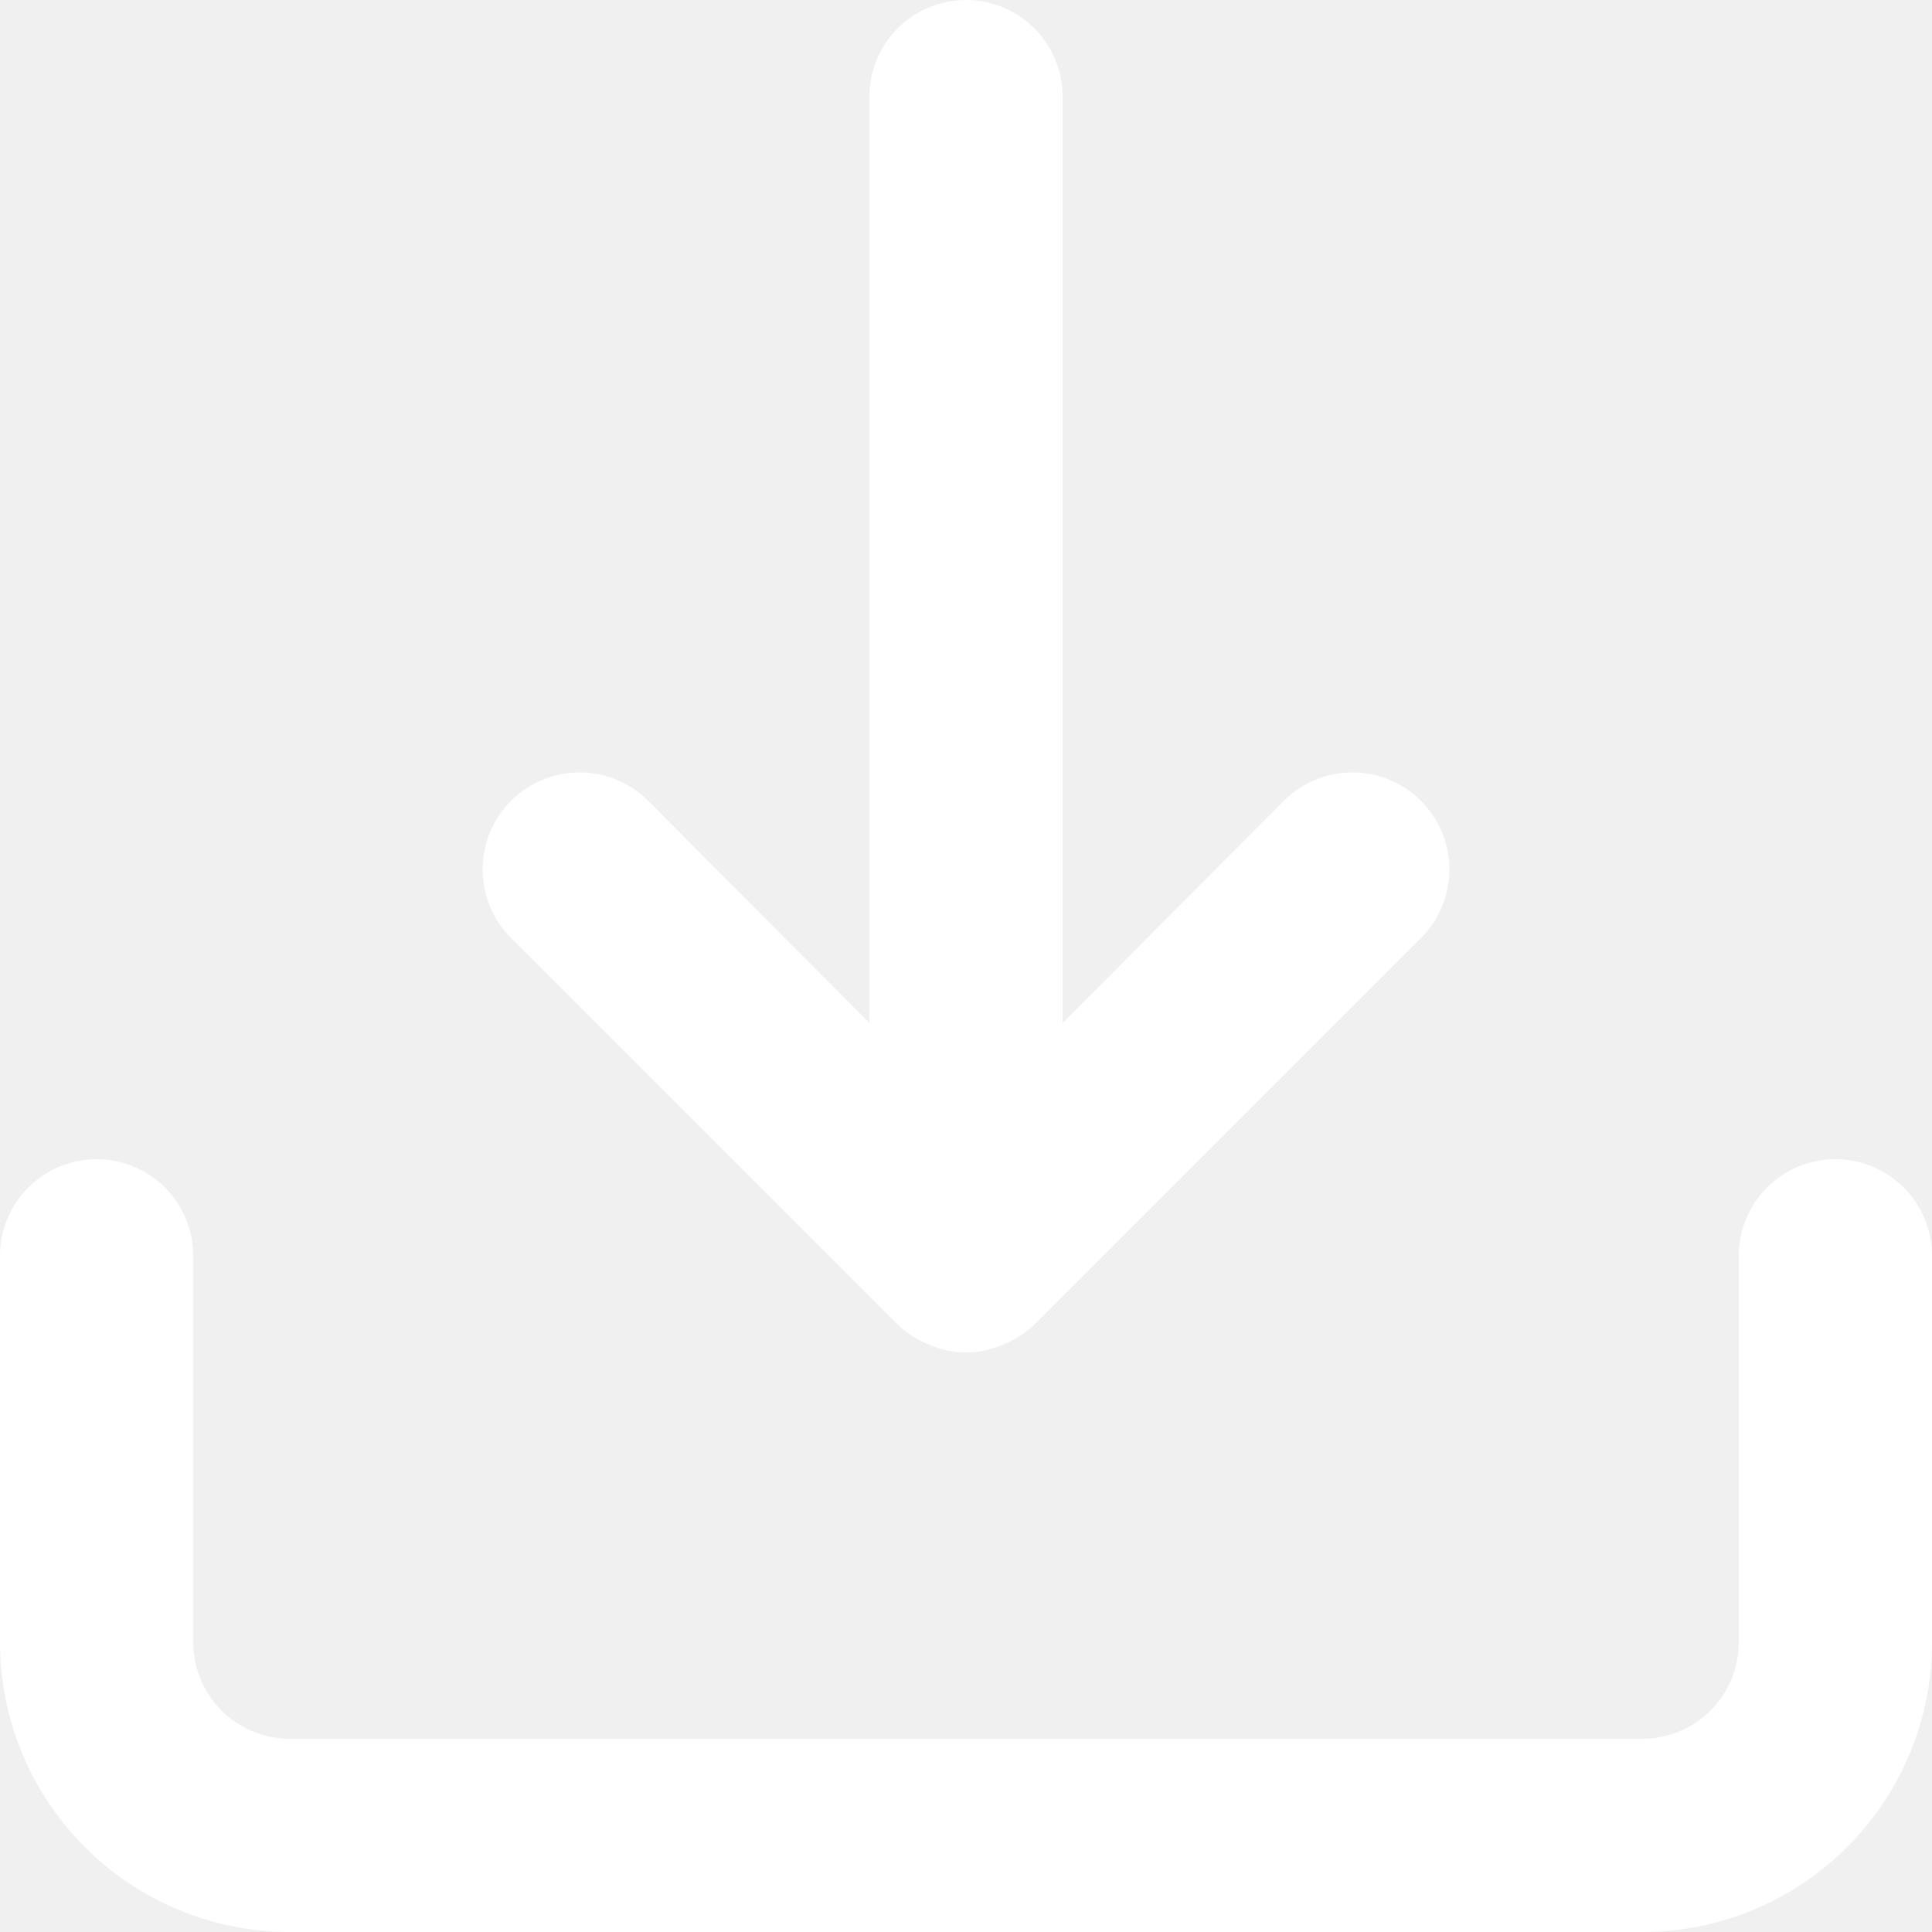
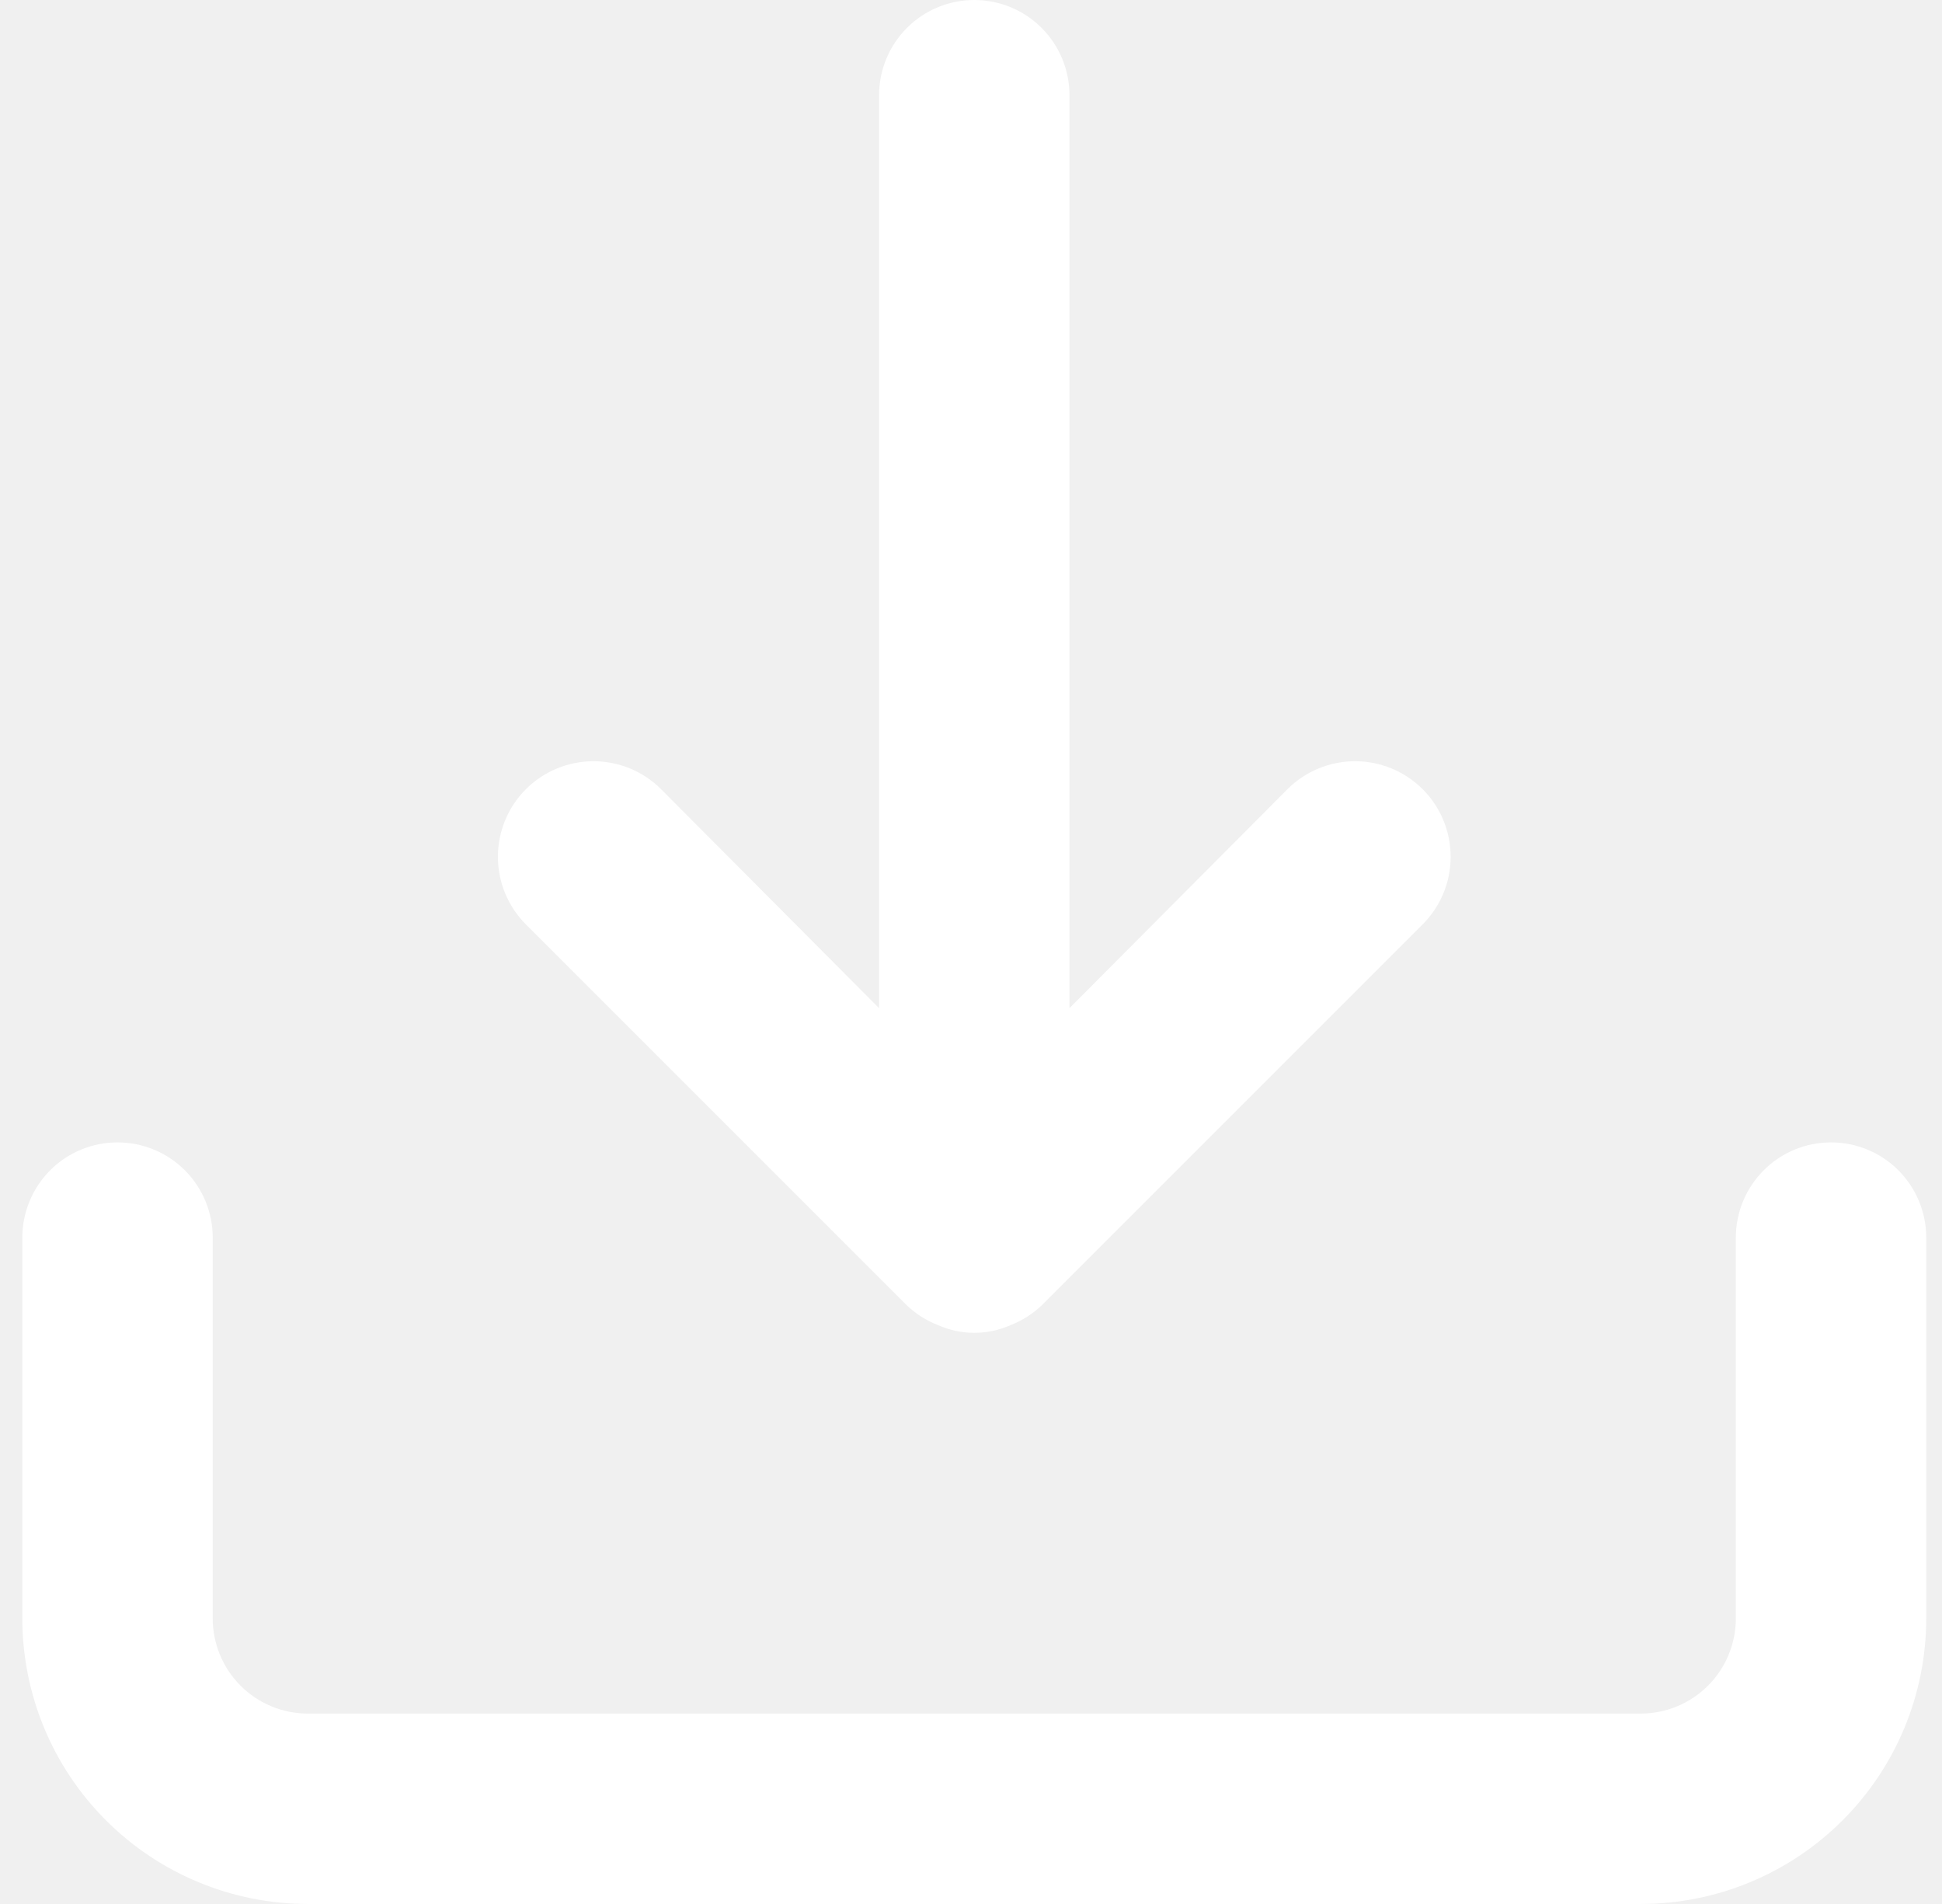
- <svg xmlns="http://www.w3.org/2000/svg" width="50" height="50" viewBox="0 0 50 50" fill="none">
-   <path d="M47.5 30C46.837 30 46.201 30.263 45.732 30.732C45.263 31.201 45 31.837 45 32.5V42.5C45 43.163 44.737 43.799 44.268 44.268C43.799 44.737 43.163 45 42.5 45H7.5C6.837 45 6.201 44.737 5.732 44.268C5.263 43.799 5 43.163 5 42.5V32.5C5 31.837 4.737 31.201 4.268 30.732C3.799 30.263 3.163 30 2.5 30C1.837 30 1.201 30.263 0.732 30.732C0.263 31.201 0 31.837 0 32.5V42.5C0 44.489 0.79 46.397 2.197 47.803C3.603 49.21 5.511 50 7.5 50H42.5C44.489 50 46.397 49.21 47.803 47.803C49.21 46.397 50 44.489 50 42.5V32.5C50 31.837 49.737 31.201 49.268 30.732C48.799 30.263 48.163 30 47.5 30ZM23.225 34.275C23.463 34.503 23.743 34.681 24.05 34.8C24.349 34.932 24.673 35.001 25 35.001C25.327 35.001 25.651 34.932 25.95 34.8C26.257 34.681 26.537 34.503 26.775 34.275L36.775 24.275C37.246 23.804 37.51 23.166 37.51 22.5C37.51 21.834 37.246 21.196 36.775 20.725C36.304 20.254 35.666 19.99 35 19.99C34.334 19.99 33.696 20.254 33.225 20.725L27.5 26.475V2.5C27.5 1.837 27.237 1.201 26.768 0.732C26.299 0.263 25.663 0 25 0C24.337 0 23.701 0.263 23.232 0.732C22.763 1.201 22.5 1.837 22.5 2.5V26.475L16.775 20.725C16.542 20.492 16.265 20.307 15.961 20.181C15.656 20.055 15.33 19.99 15 19.99C14.67 19.99 14.344 20.055 14.039 20.181C13.735 20.307 13.458 20.492 13.225 20.725C12.992 20.958 12.807 21.235 12.681 21.539C12.555 21.844 12.49 22.17 12.49 22.5C12.49 22.83 12.555 23.156 12.681 23.461C12.807 23.765 12.992 24.042 13.225 24.275L23.225 34.275Z" fill="white" />
+ <svg xmlns="http://www.w3.org/2000/svg" width="51" height="50" viewBox="0 0 51 50" fill="none">
+   <path d="M48.086 30C47.423 30 46.787 30.263 46.318 30.732C45.85 31.201 45.586 31.837 45.586 32.5V42.5C45.586 43.163 45.323 43.799 44.854 44.268C44.385 44.737 43.749 45 43.086 45H8.086C7.423 45 6.787 44.737 6.318 44.268C5.85 43.799 5.586 43.163 5.586 42.5V32.5C5.586 31.837 5.323 31.201 4.854 30.732C4.385 30.263 3.749 30 3.086 30C2.423 30 1.787 30.263 1.318 30.732C0.85 31.201 0.586 31.837 0.586 32.5V42.5C0.586 44.489 1.376 46.397 2.783 47.803C4.189 49.21 6.097 50 8.086 50H43.086C45.075 50 46.983 49.21 48.389 47.803C49.796 46.397 50.586 44.489 50.586 42.5V32.5C50.586 31.837 50.323 31.201 49.854 30.732C49.385 30.263 48.749 30 48.086 30ZM23.811 34.275C24.049 34.503 24.329 34.681 24.636 34.8C24.935 34.932 25.259 35.001 25.586 35.001C25.913 35.001 26.237 34.932 26.536 34.8C26.843 34.681 27.123 34.503 27.361 34.275L37.361 24.275C37.832 23.804 38.096 23.166 38.096 22.5C38.096 21.834 37.832 21.196 37.361 20.725C36.89 20.254 36.252 19.99 35.586 19.99C34.92 19.99 34.282 20.254 33.811 20.725L28.086 26.475V2.5C28.086 1.837 27.823 1.201 27.354 0.732C26.885 0.263 26.249 0 25.586 0C24.923 0 24.287 0.263 23.818 0.732C23.35 1.201 23.086 1.837 23.086 2.5V26.475L17.361 20.725C17.128 20.492 16.851 20.307 16.547 20.181C16.242 20.055 15.916 19.99 15.586 19.99C15.257 19.99 14.93 20.055 14.626 20.181C14.321 20.307 14.044 20.492 13.811 20.725C13.578 20.958 13.393 21.235 13.267 21.539C13.141 21.844 13.076 22.17 13.076 22.5C13.076 22.83 13.141 23.156 13.267 23.461C13.393 23.765 13.578 24.042 13.811 24.275L23.811 34.275Z" fill="white" />
</svg>
